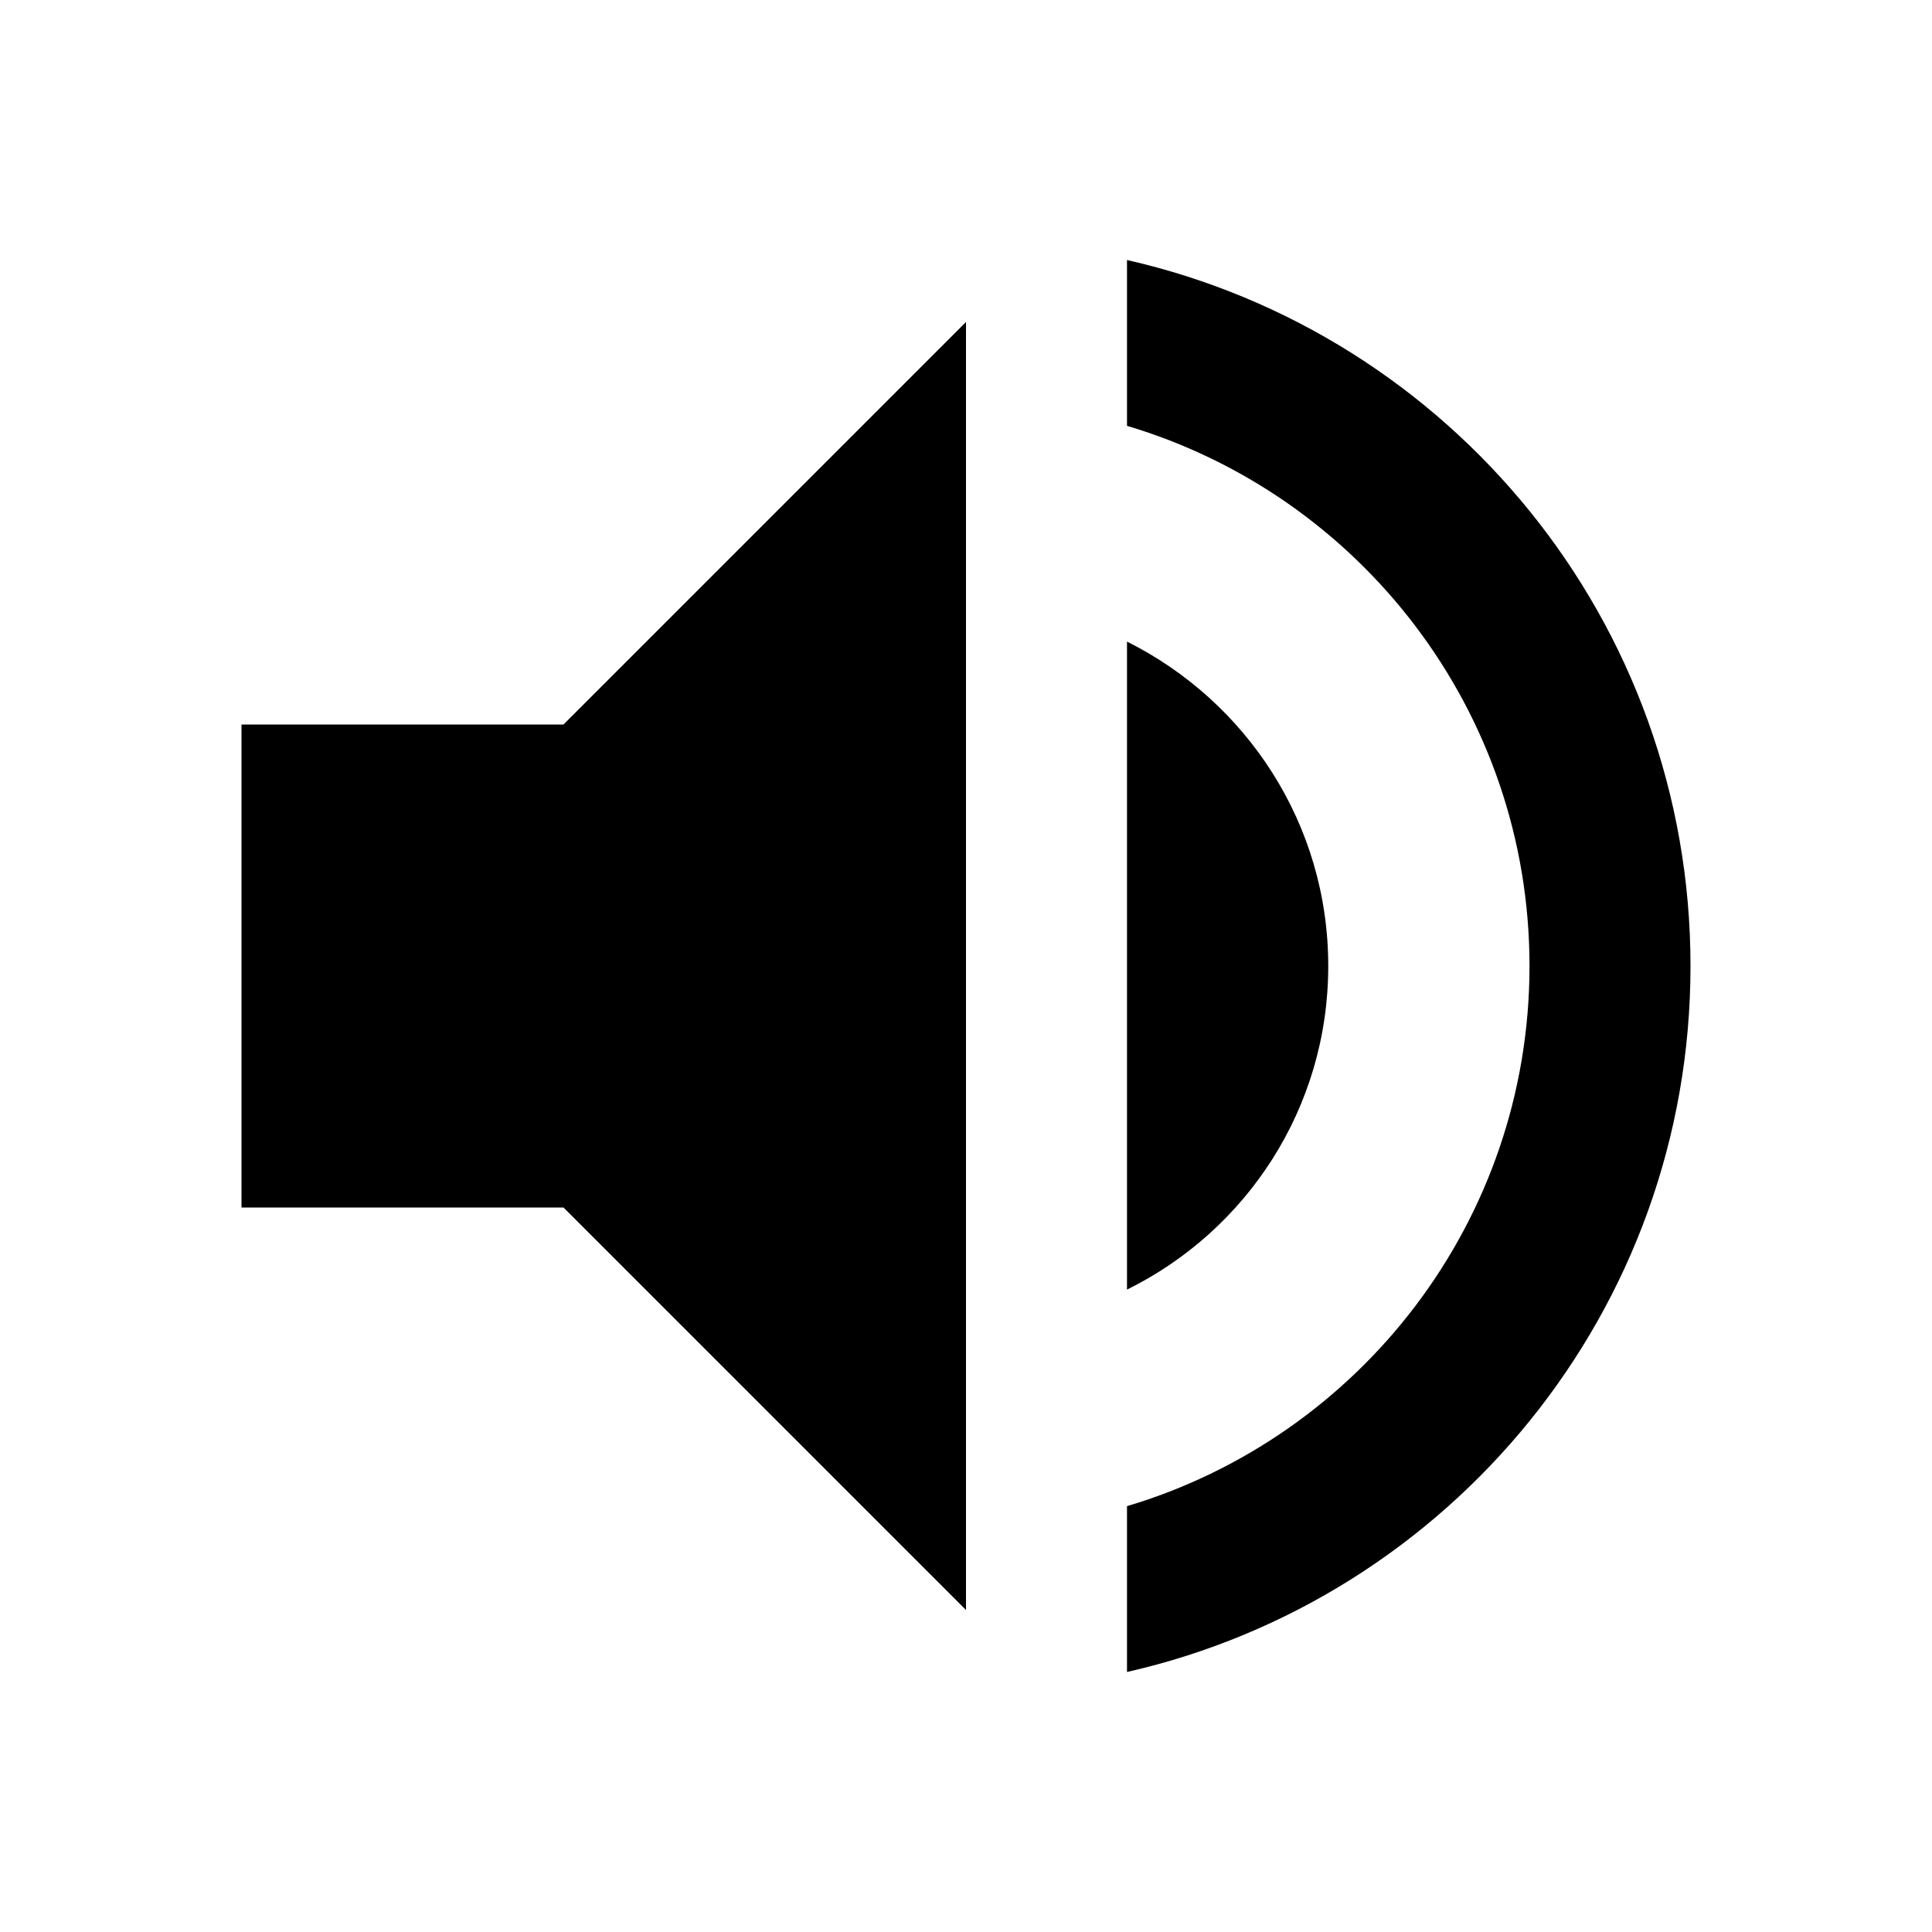
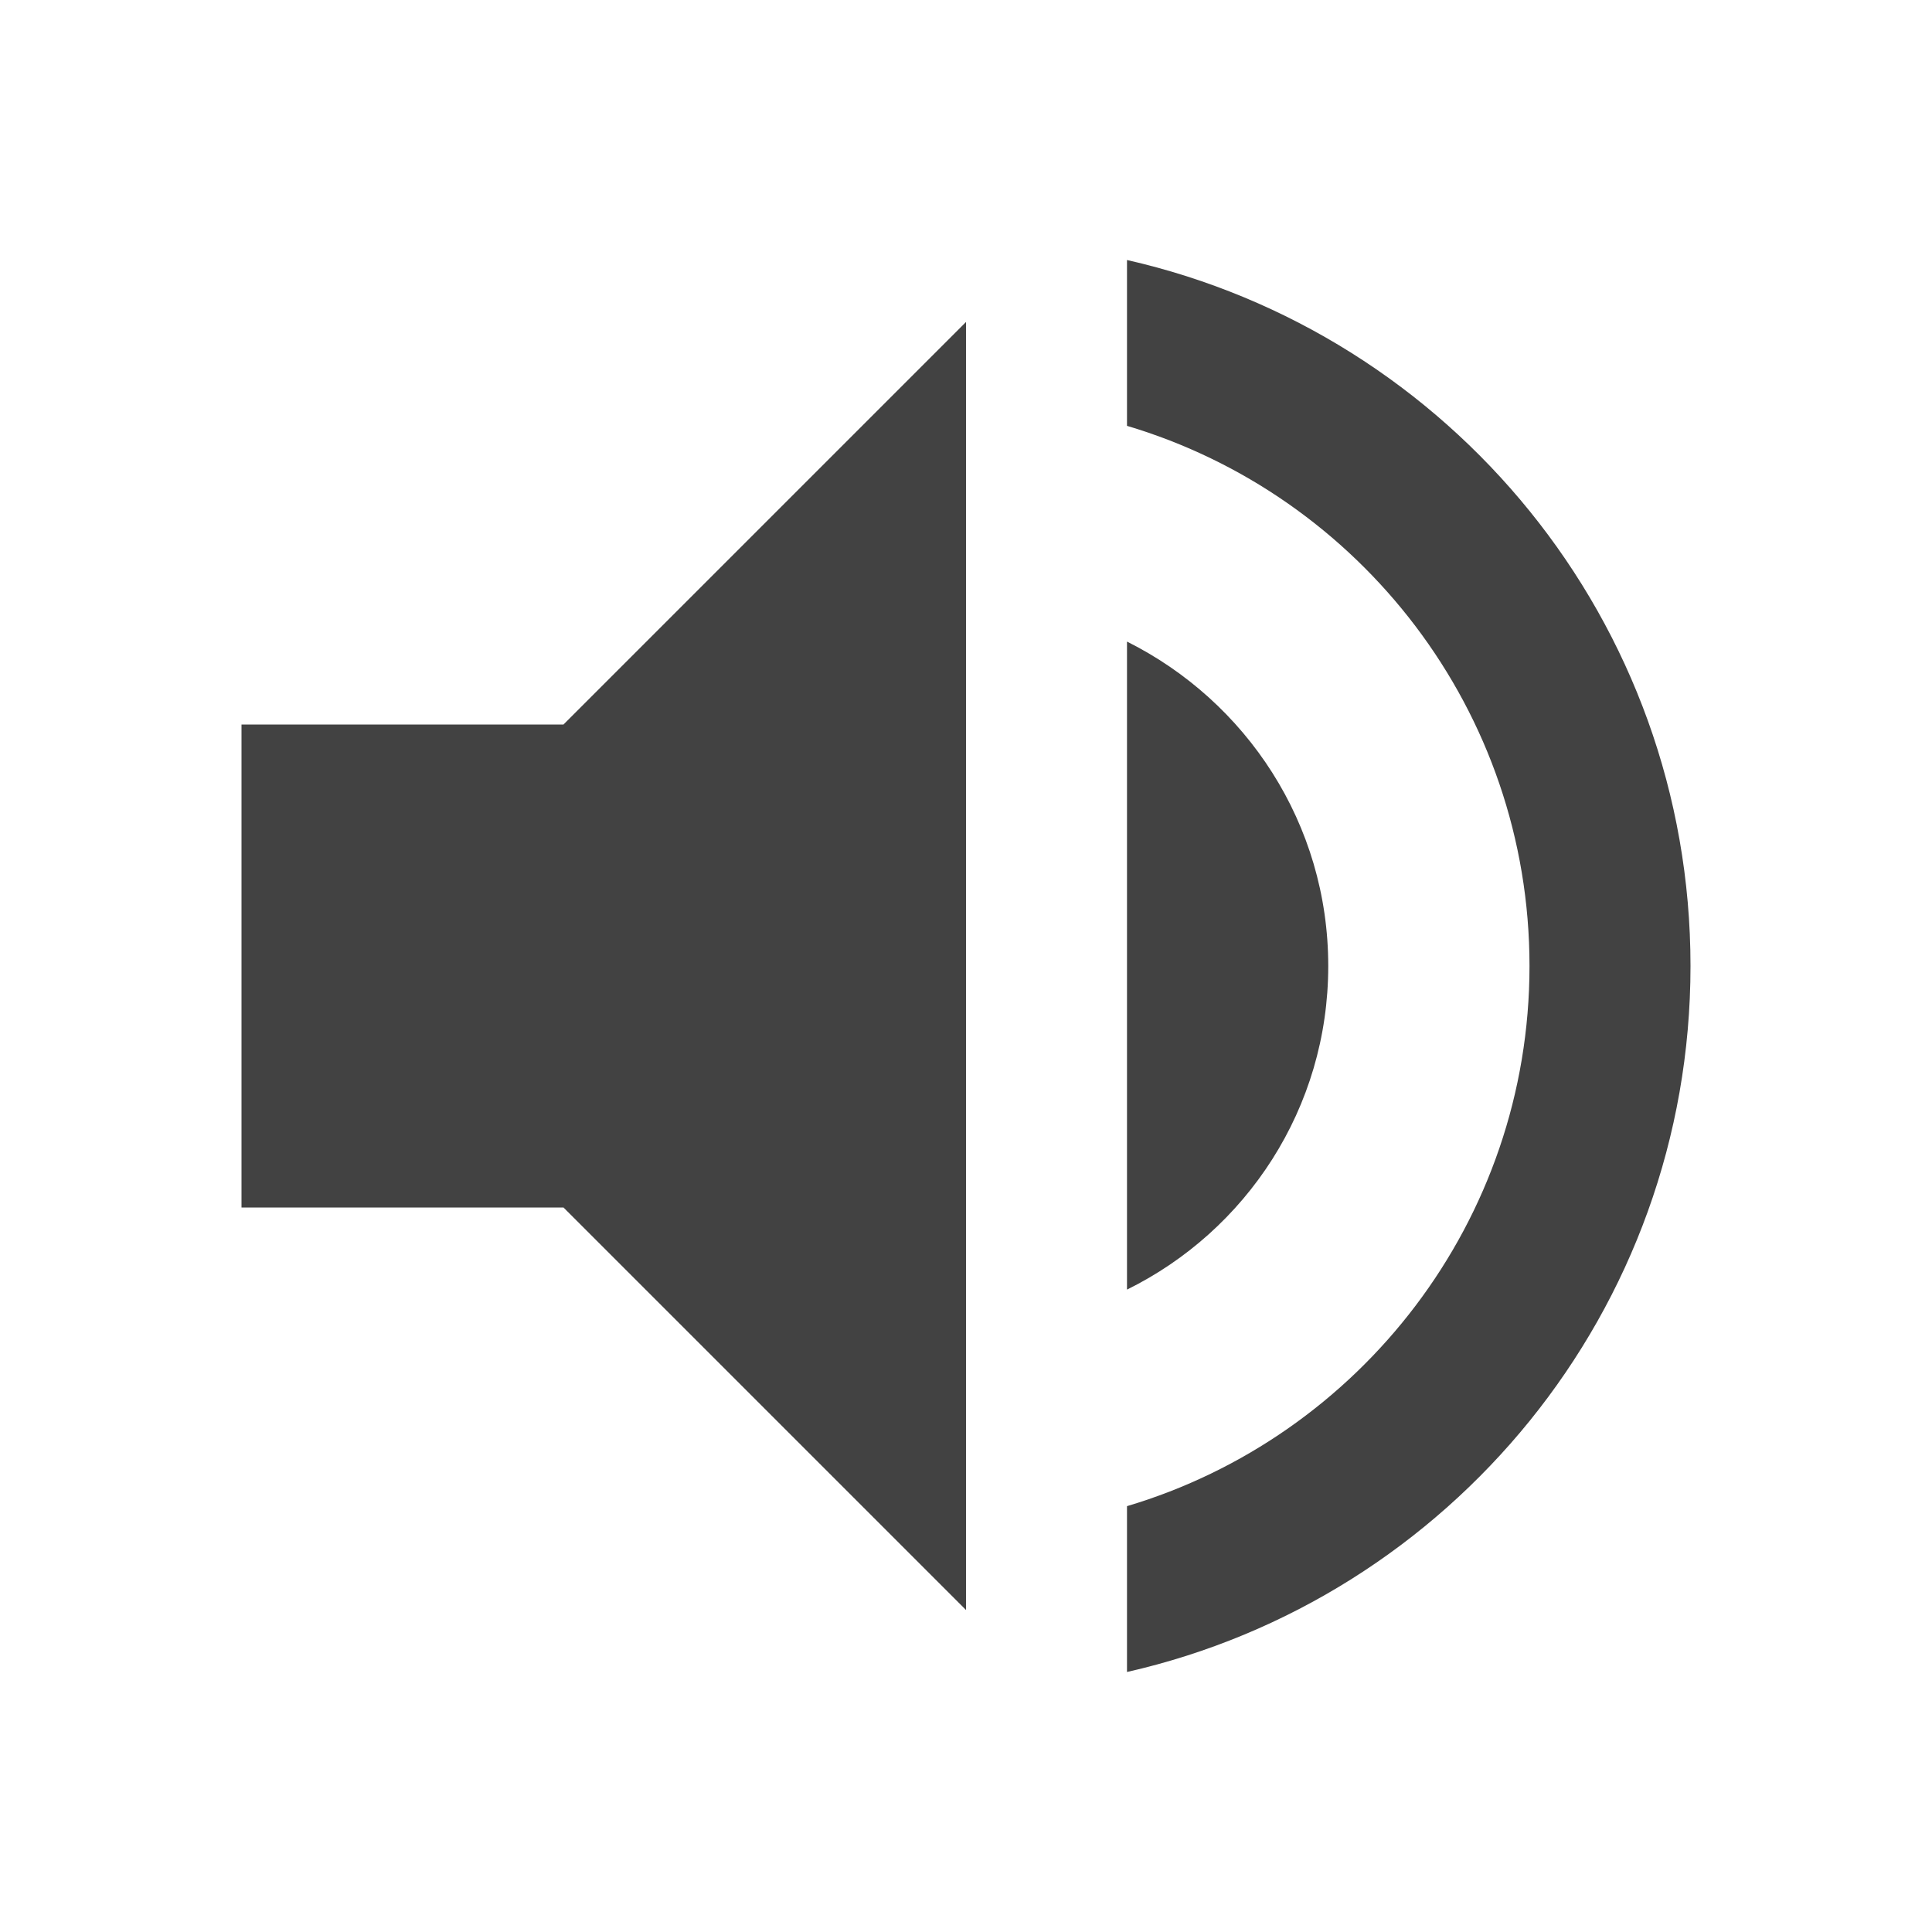
- <svg xmlns="http://www.w3.org/2000/svg" fill="#000000" height="24" viewBox="0 0 24 24" width="24">
+ <svg xmlns="http://www.w3.org/2000/svg" fill="#424242" height="24" viewBox="0 0 24 24" width="24">
  <path d="M3 9v6h4l5 5V4L7 9H3zm13.5 3c0-1.77-1.02-3.29-2.5-4.03v8.05c1.48-.73 2.5-2.25 2.5-4.02zM14 3.23v2.06c2.89.86 5 3.54 5 6.71s-2.11 5.85-5 6.71v2.06c4.01-.91 7-4.49 7-8.77s-2.99-7.86-7-8.77z" />
  <path d="M0 0h24v24H0z" fill="none" />
</svg>
